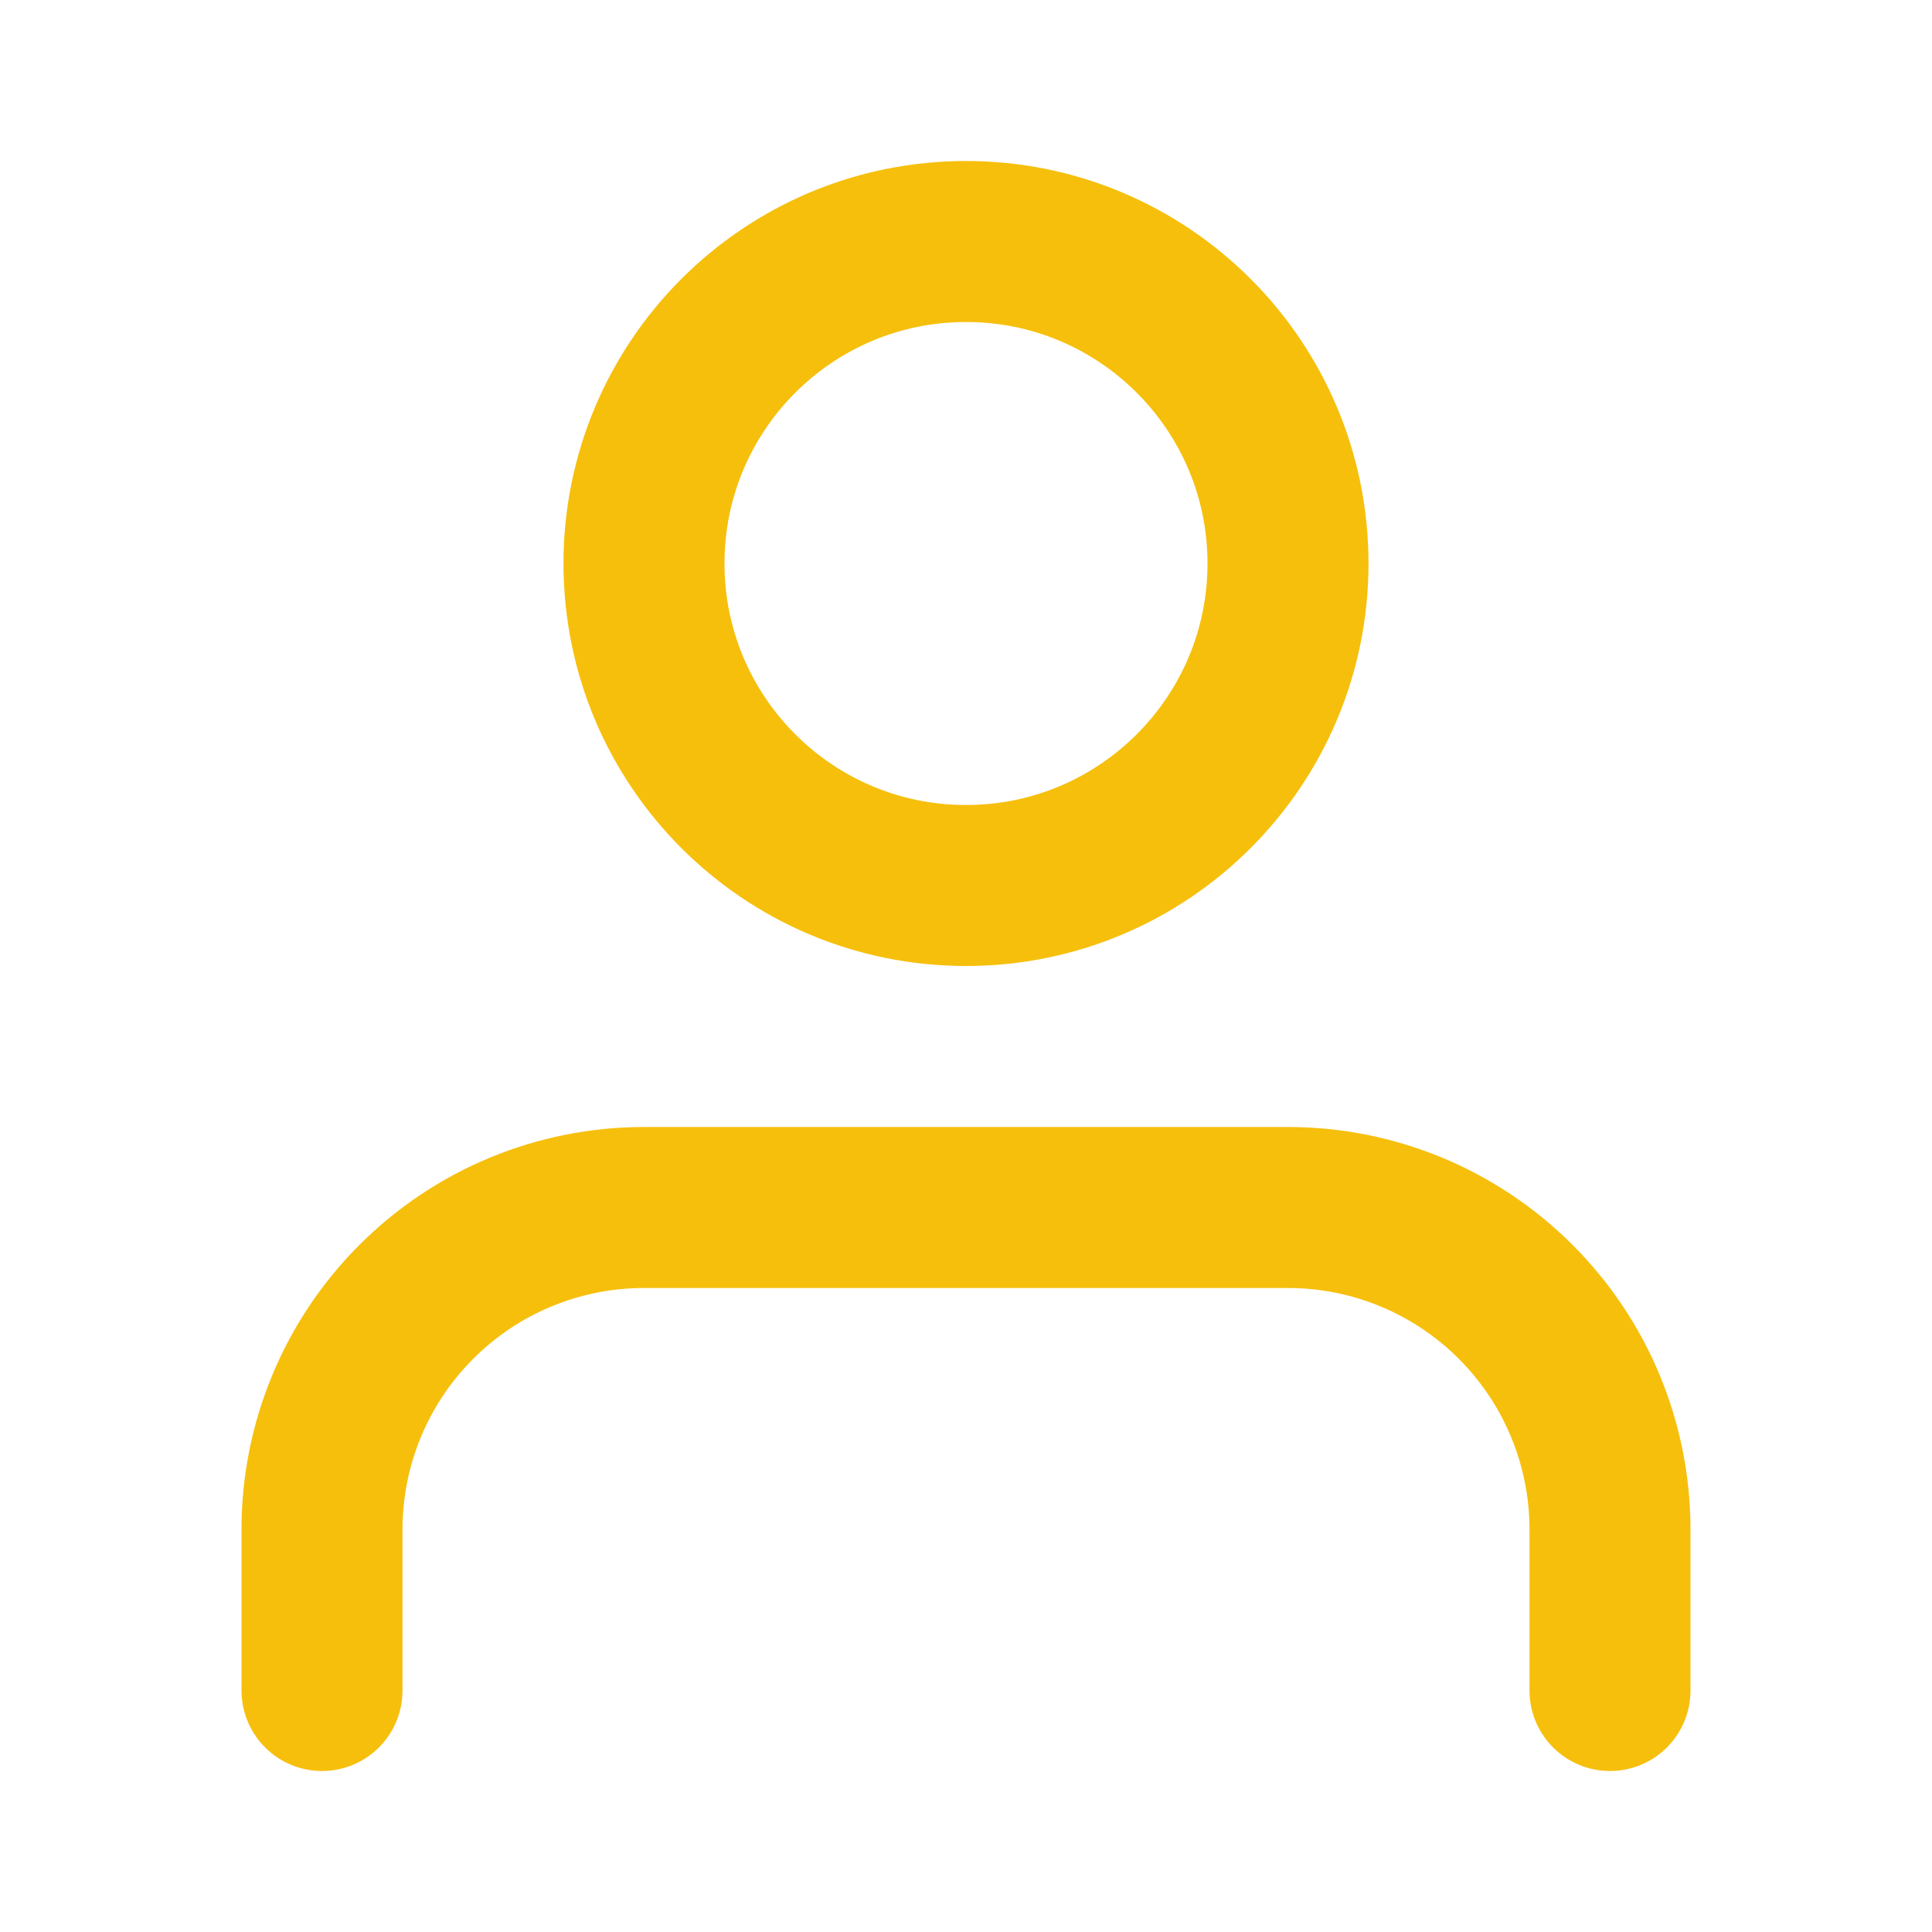
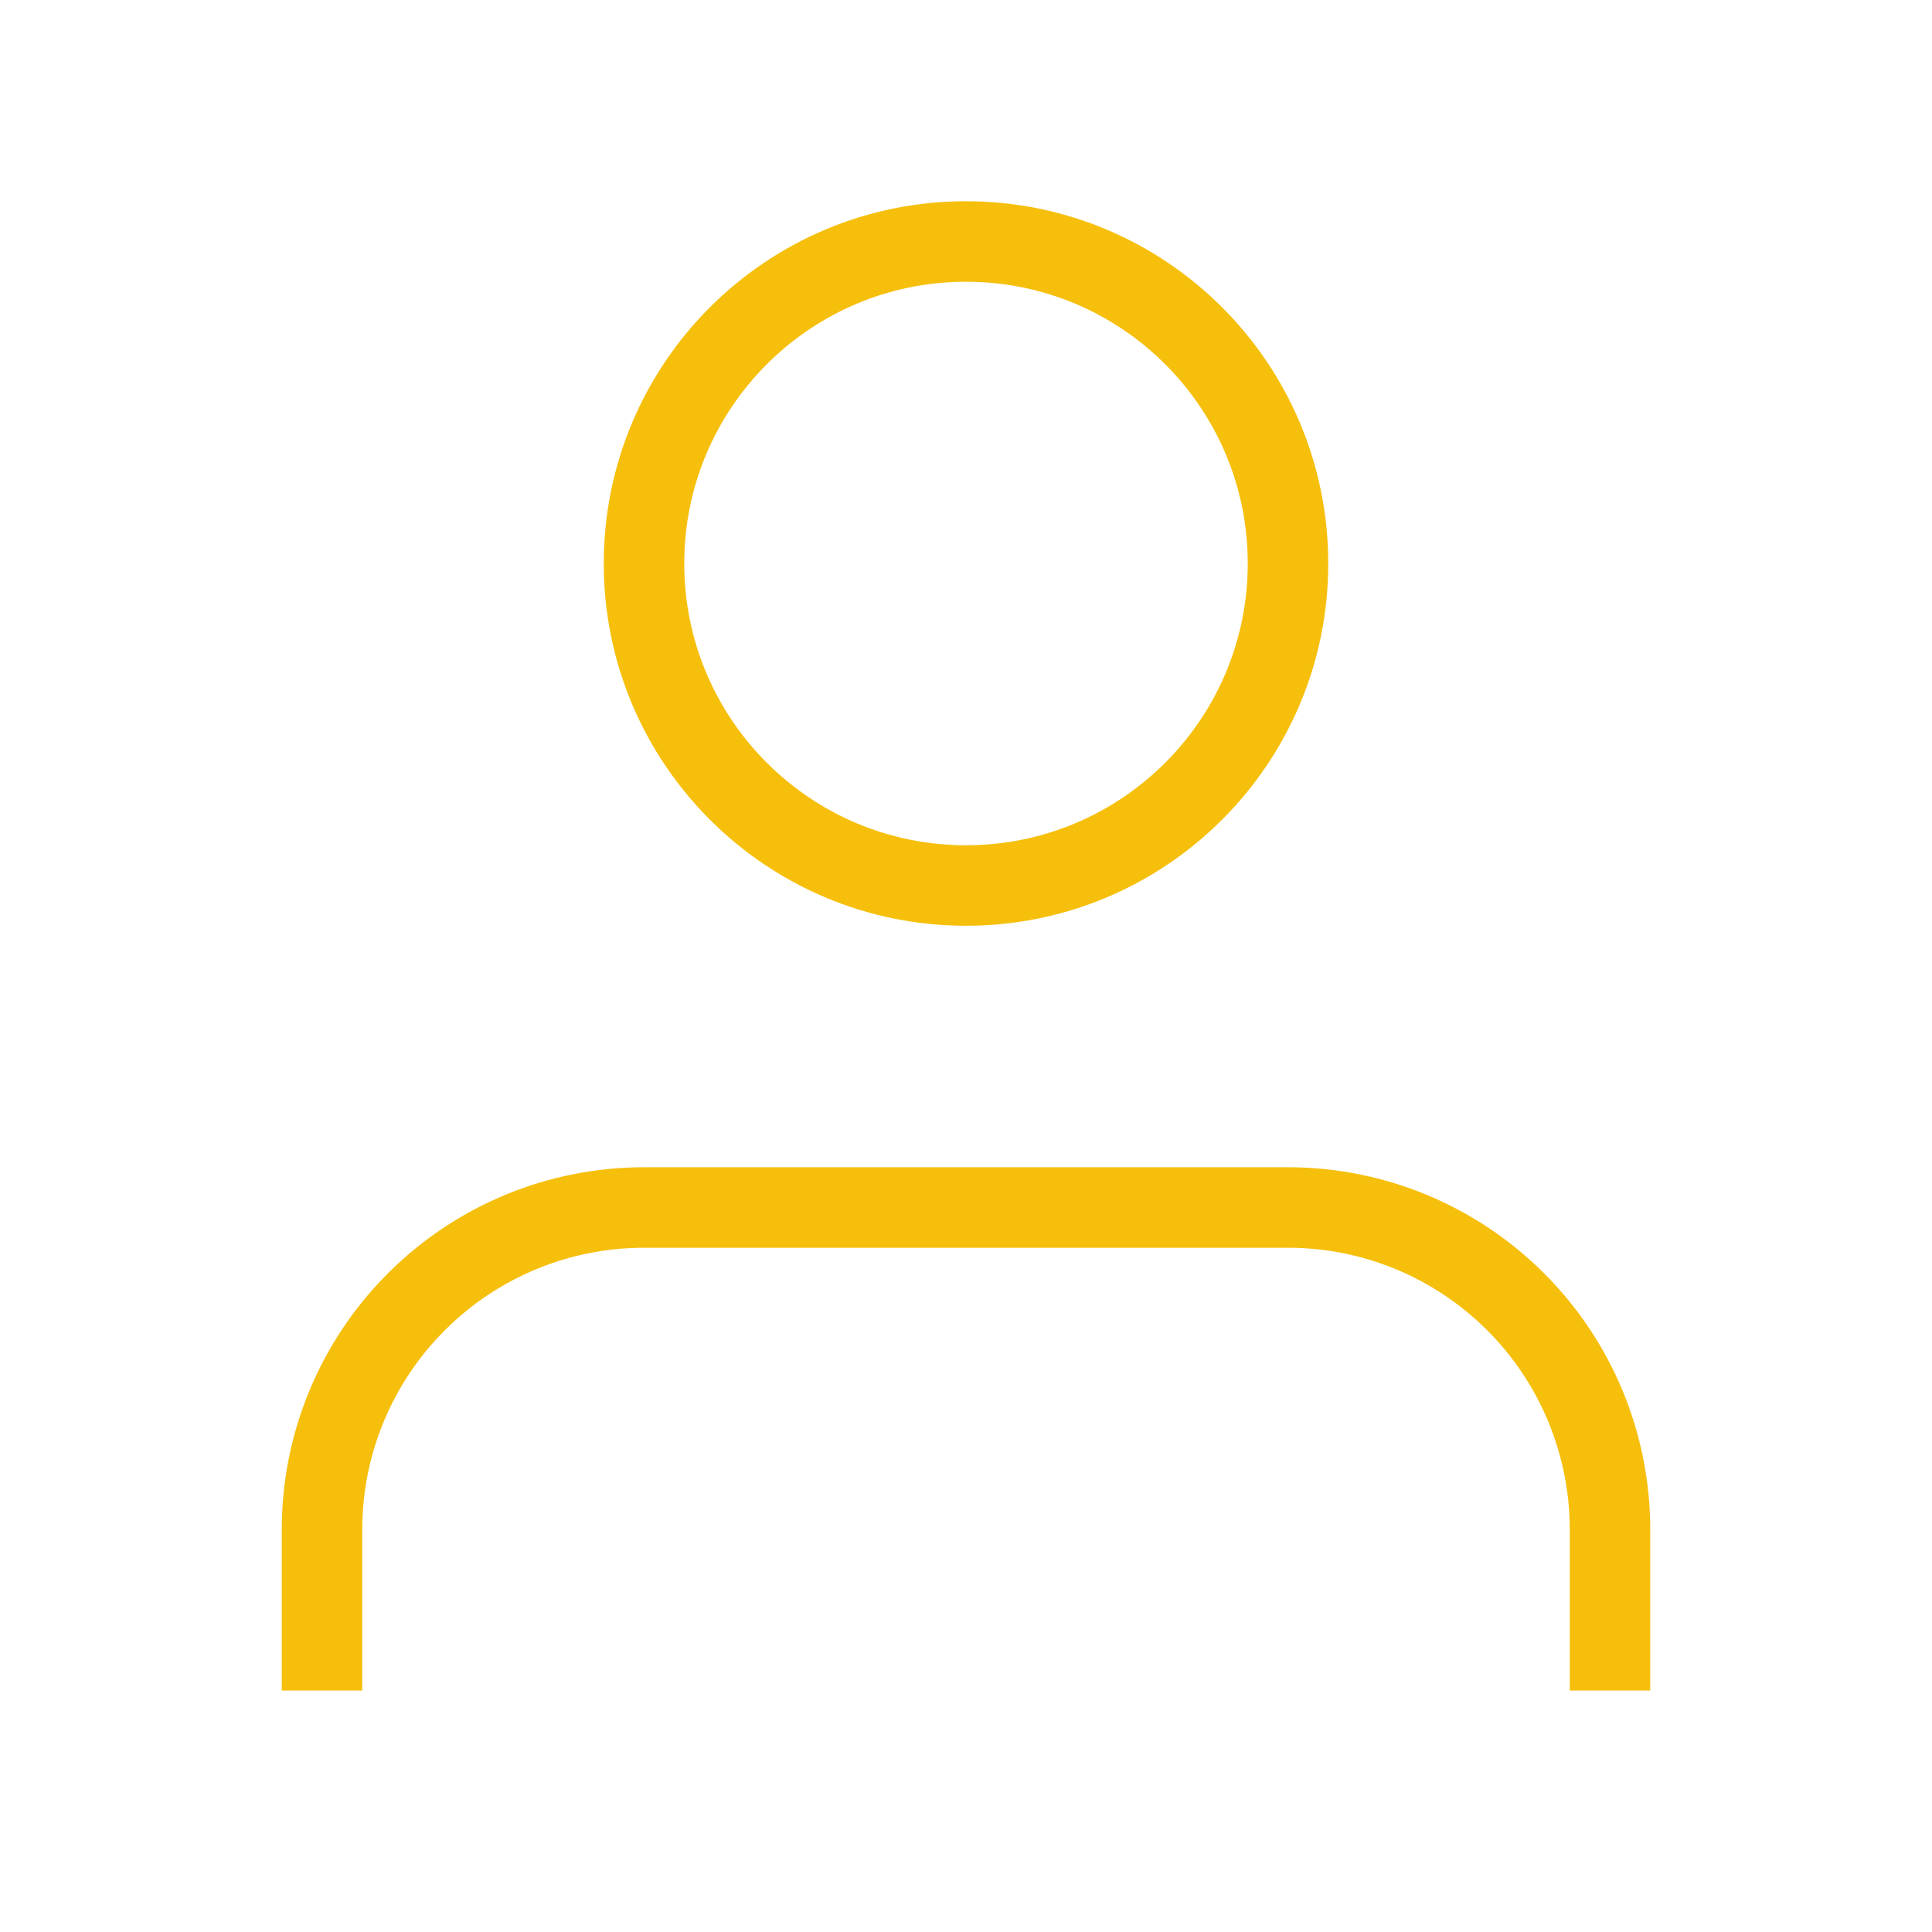
<svg xmlns="http://www.w3.org/2000/svg" width="24" height="24" viewBox="0 0 24 24" fill="none">
-   <path d="M20 21V19C20 17.939 19.579 16.922 18.828 16.172C18.078 15.421 17.061 15 16 15H8C6.939 15 5.922 15.421 5.172 16.172C4.421 16.922 4 17.939 4 19V21" stroke="#F6BF0C" stroke-width="2" stroke-linecap="round" stroke-linejoin="round" />
-   <path d="M12 11C14.209 11 16 9.209 16 7C16 4.791 14.209 3 12 3C9.791 3 8 4.791 8 7C8 9.209 9.791 11 12 11Z" stroke="#F6BF0C" stroke-width="2" stroke-linecap="round" stroke-linejoin="round" />
+   <path d="M20 21V19C20 17.939 19.579 16.922 18.828 16.172C18.078 15.421 17.061 15 16 15H8C6.939 15 5.922 15.421 5.172 16.172C4.421 16.922 4 17.939 4 19V21" stroke="#F6BF0C" strokeWidth="2" strokeLinecap="round" strokeLinejoin="round" />
+   <path d="M12 11C14.209 11 16 9.209 16 7C16 4.791 14.209 3 12 3C9.791 3 8 4.791 8 7C8 9.209 9.791 11 12 11Z" stroke="#F6BF0C" strokeWidth="2" strokeLinecap="round" strokeLinejoin="round" />
</svg>
